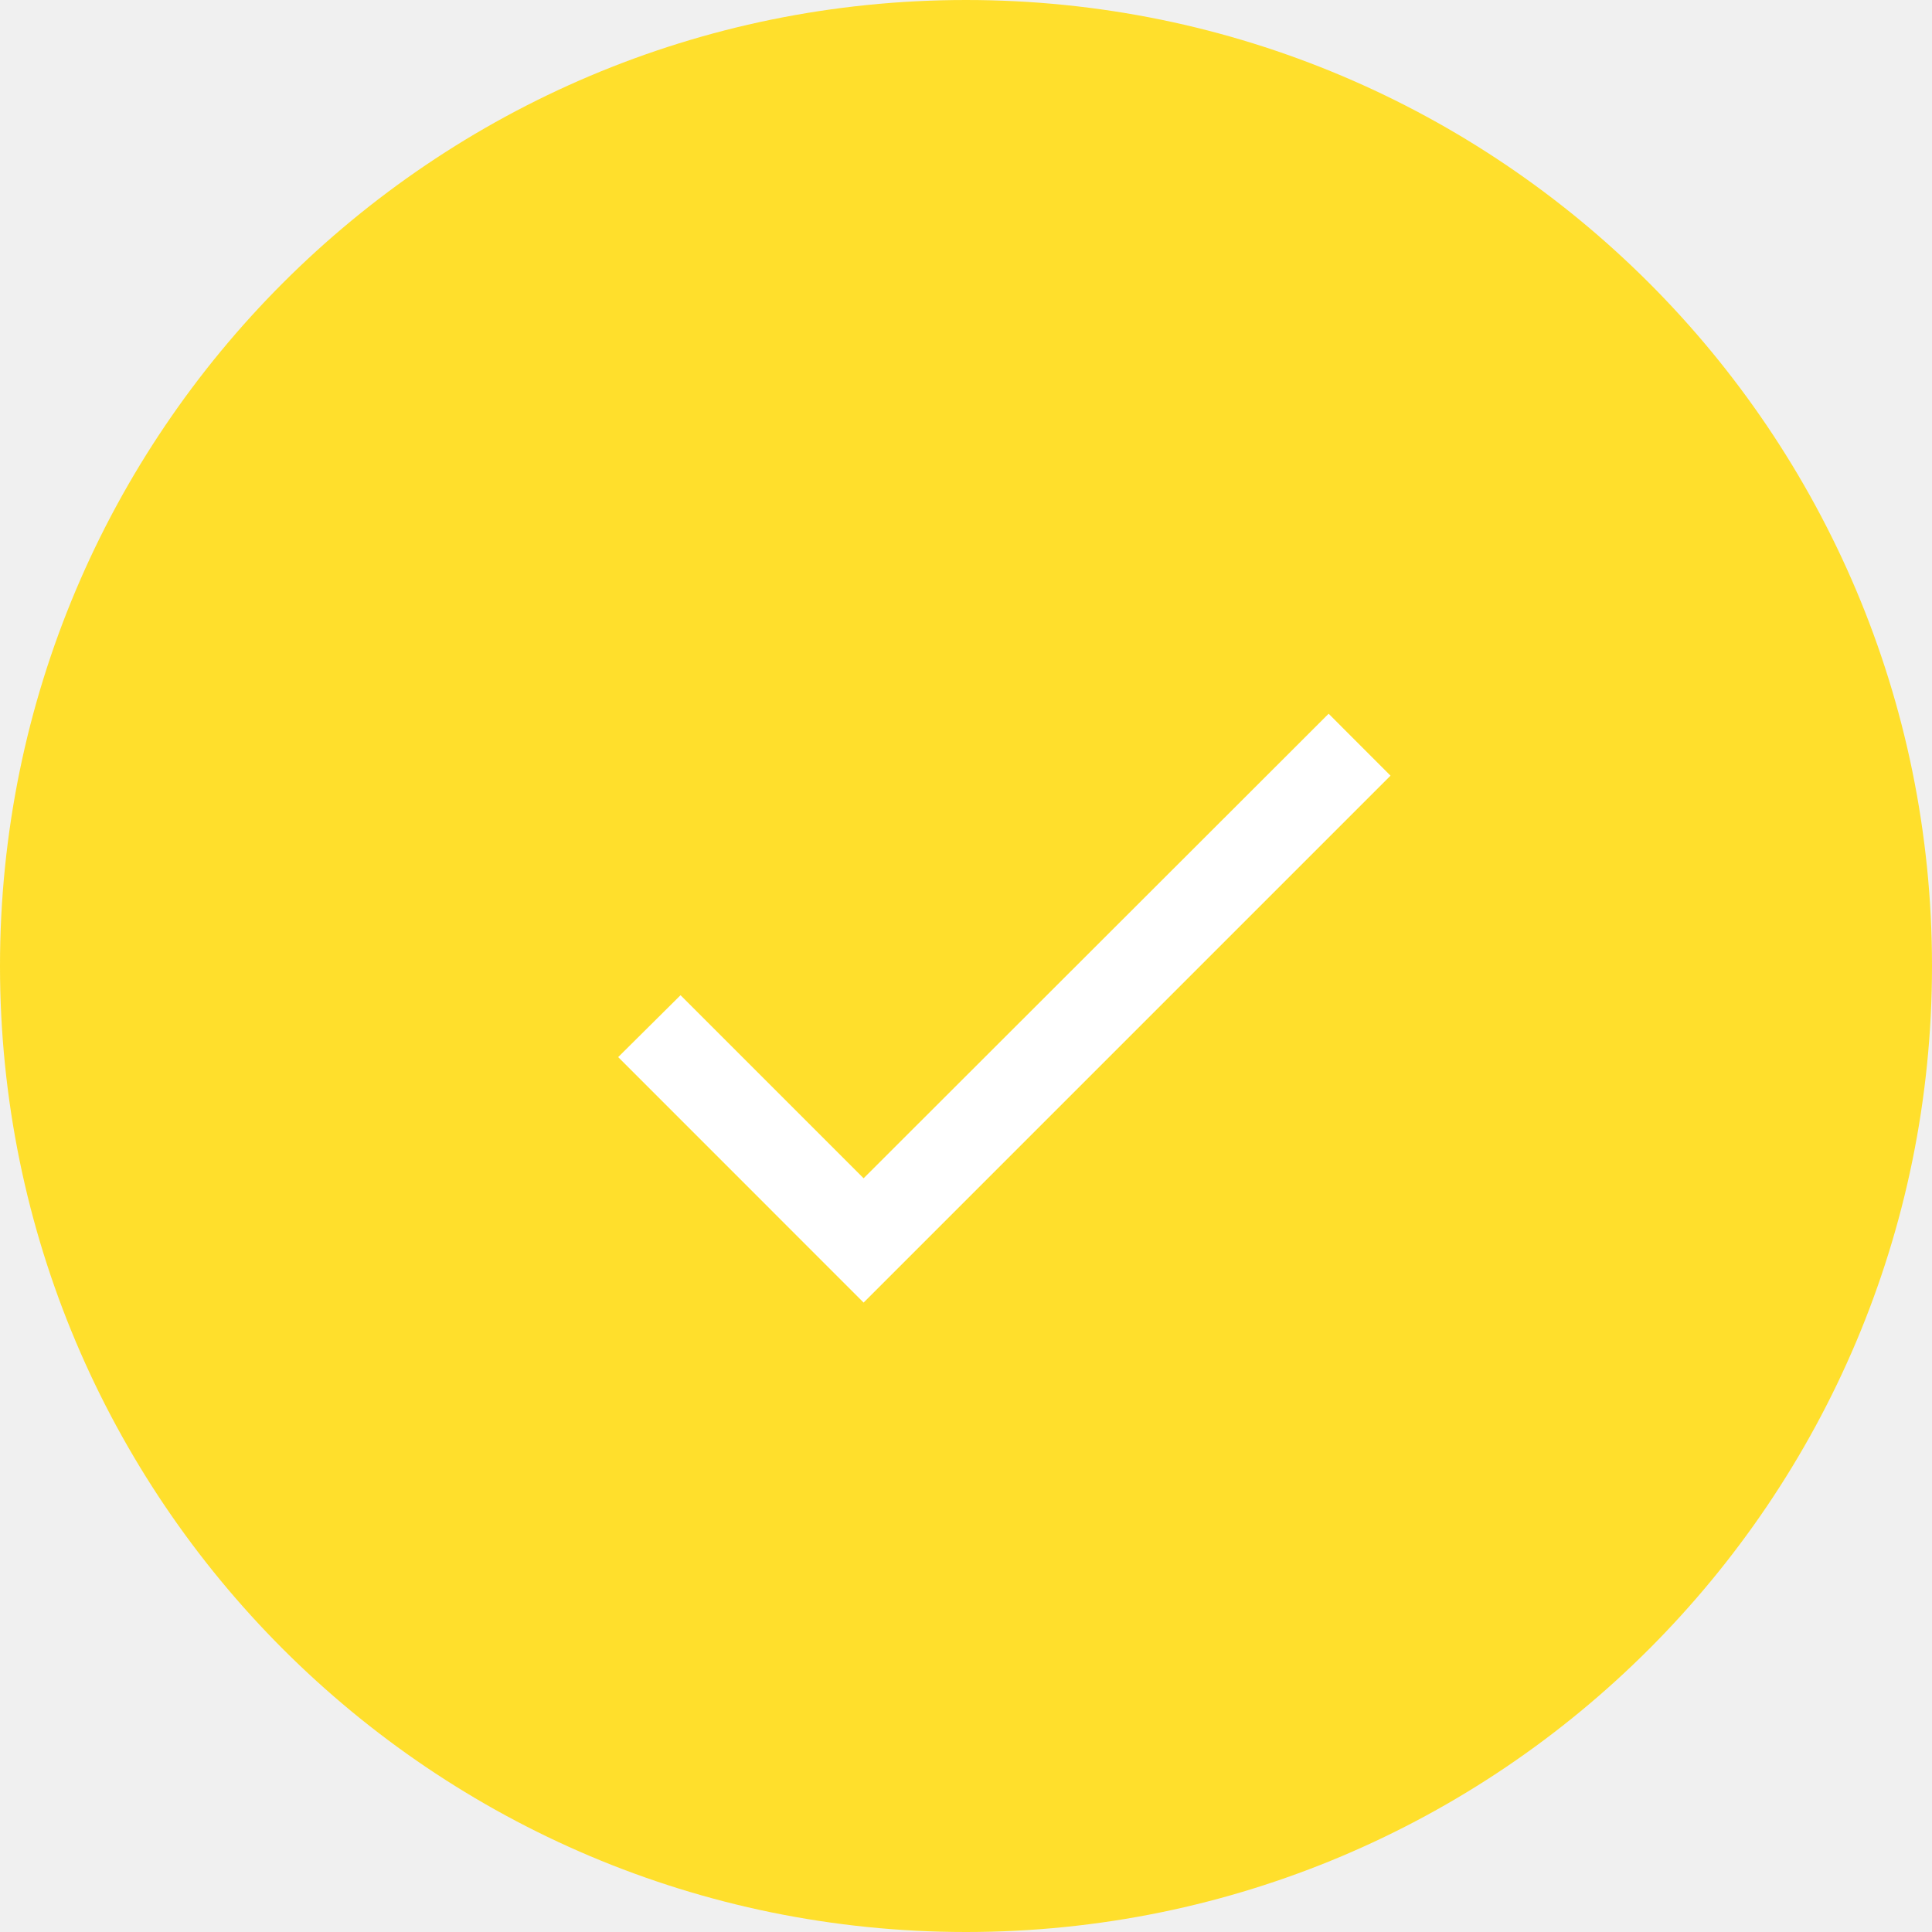
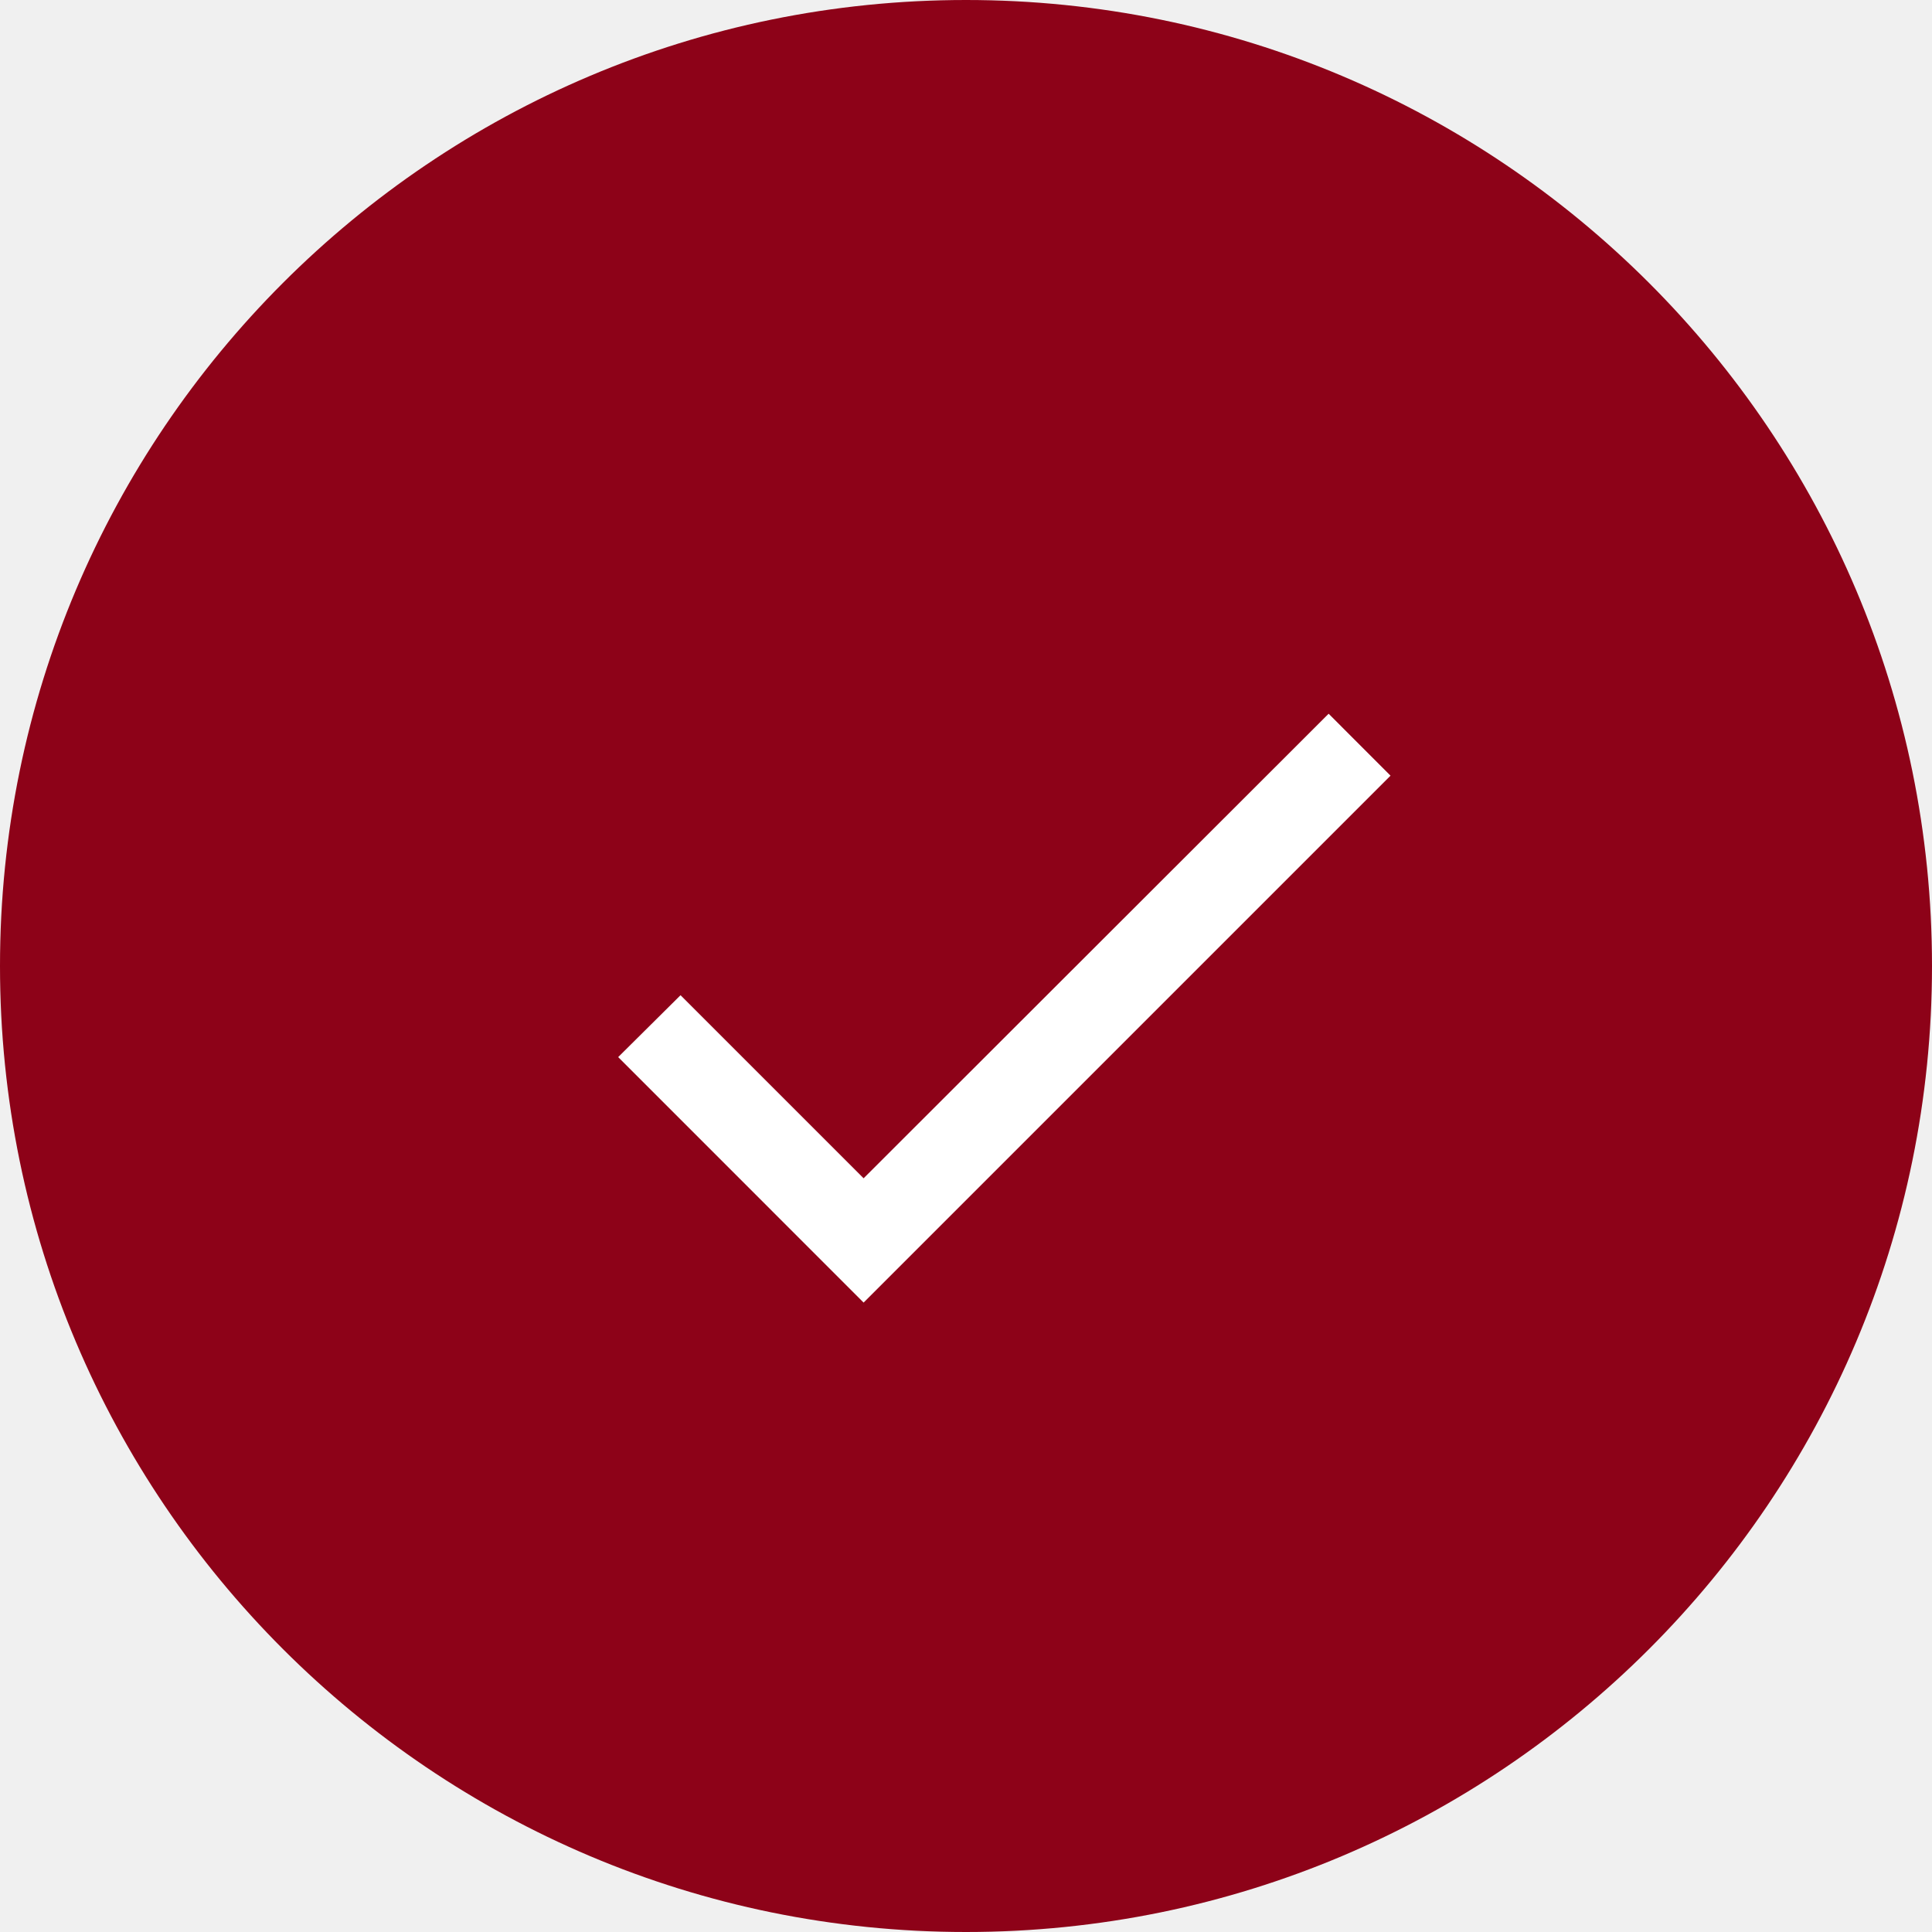
<svg xmlns="http://www.w3.org/2000/svg" width="33" height="33" viewBox="0 0 33 33" fill="none">
-   <circle cx="16.5" cy="16.5" r="16.5" fill="#ffdf2c" />
+   <circle cx="16.5" cy="16.5" r="16.5" fill="#8d0218" />
  <path d="M14.751 20.126L11.624 16.999L10.559 18.056L14.751 22.249L23.751 13.249L22.694 12.191L14.751 20.126Z" fill="white" />
</svg>
